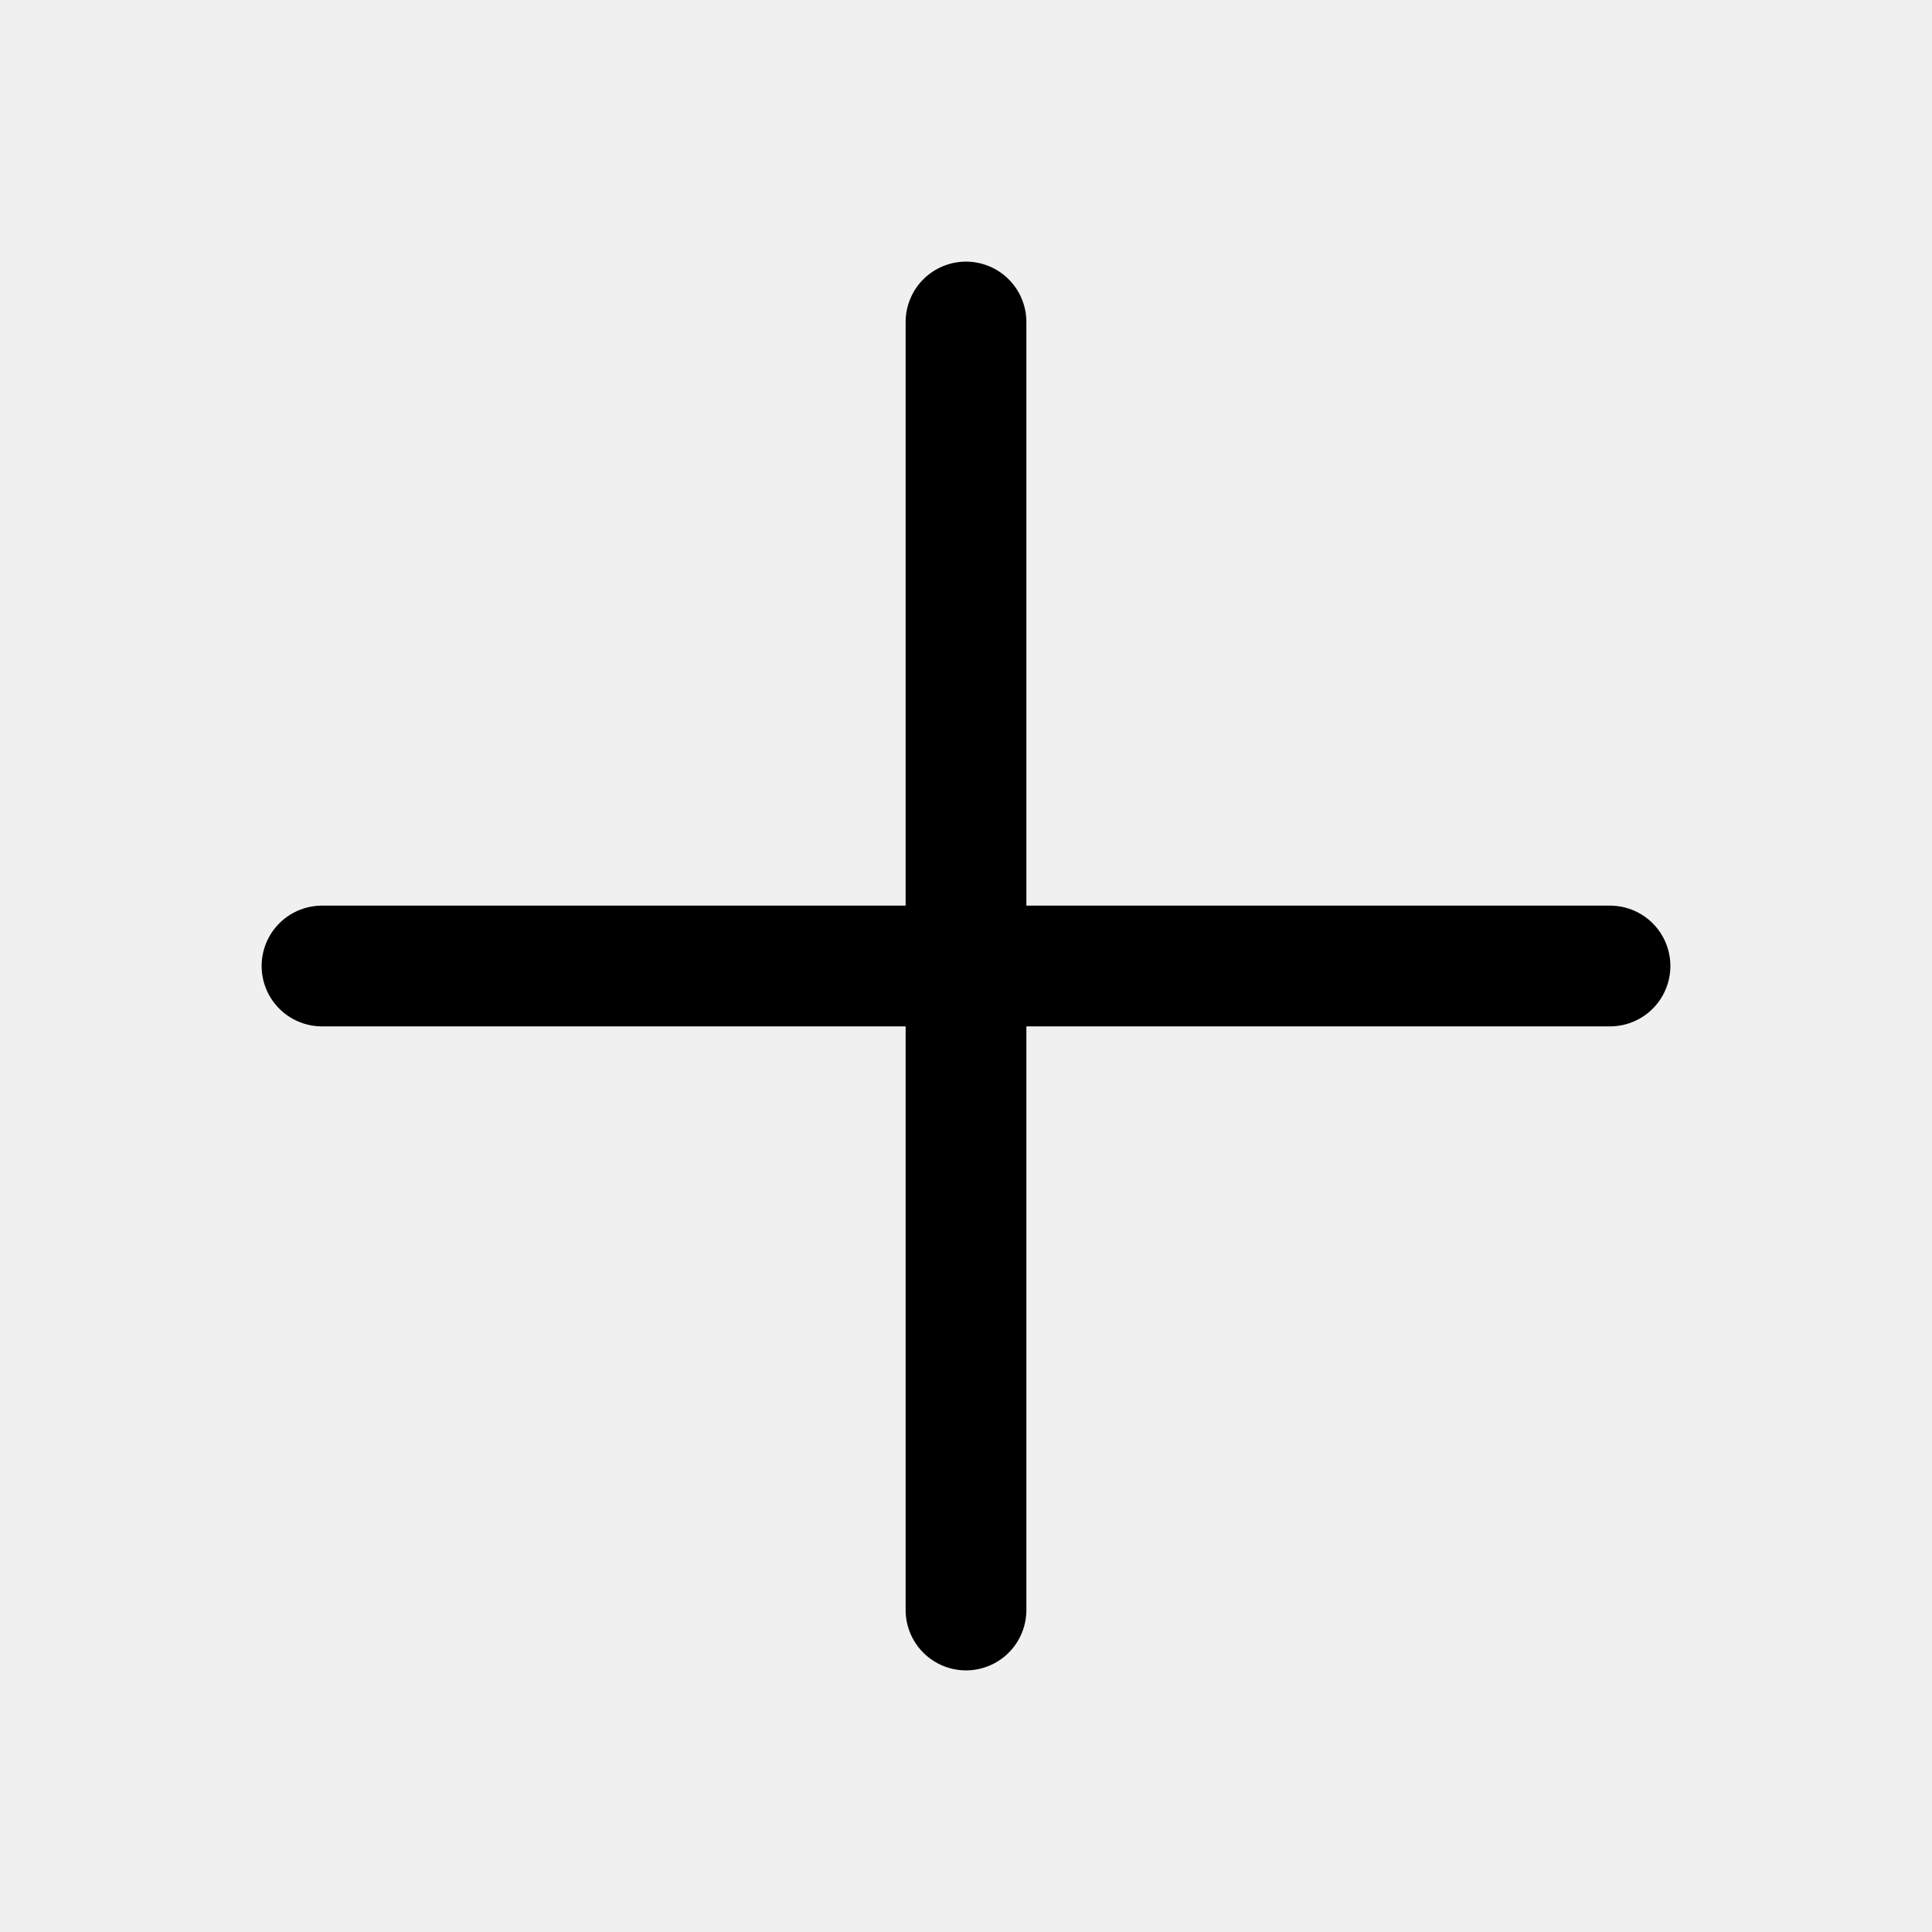
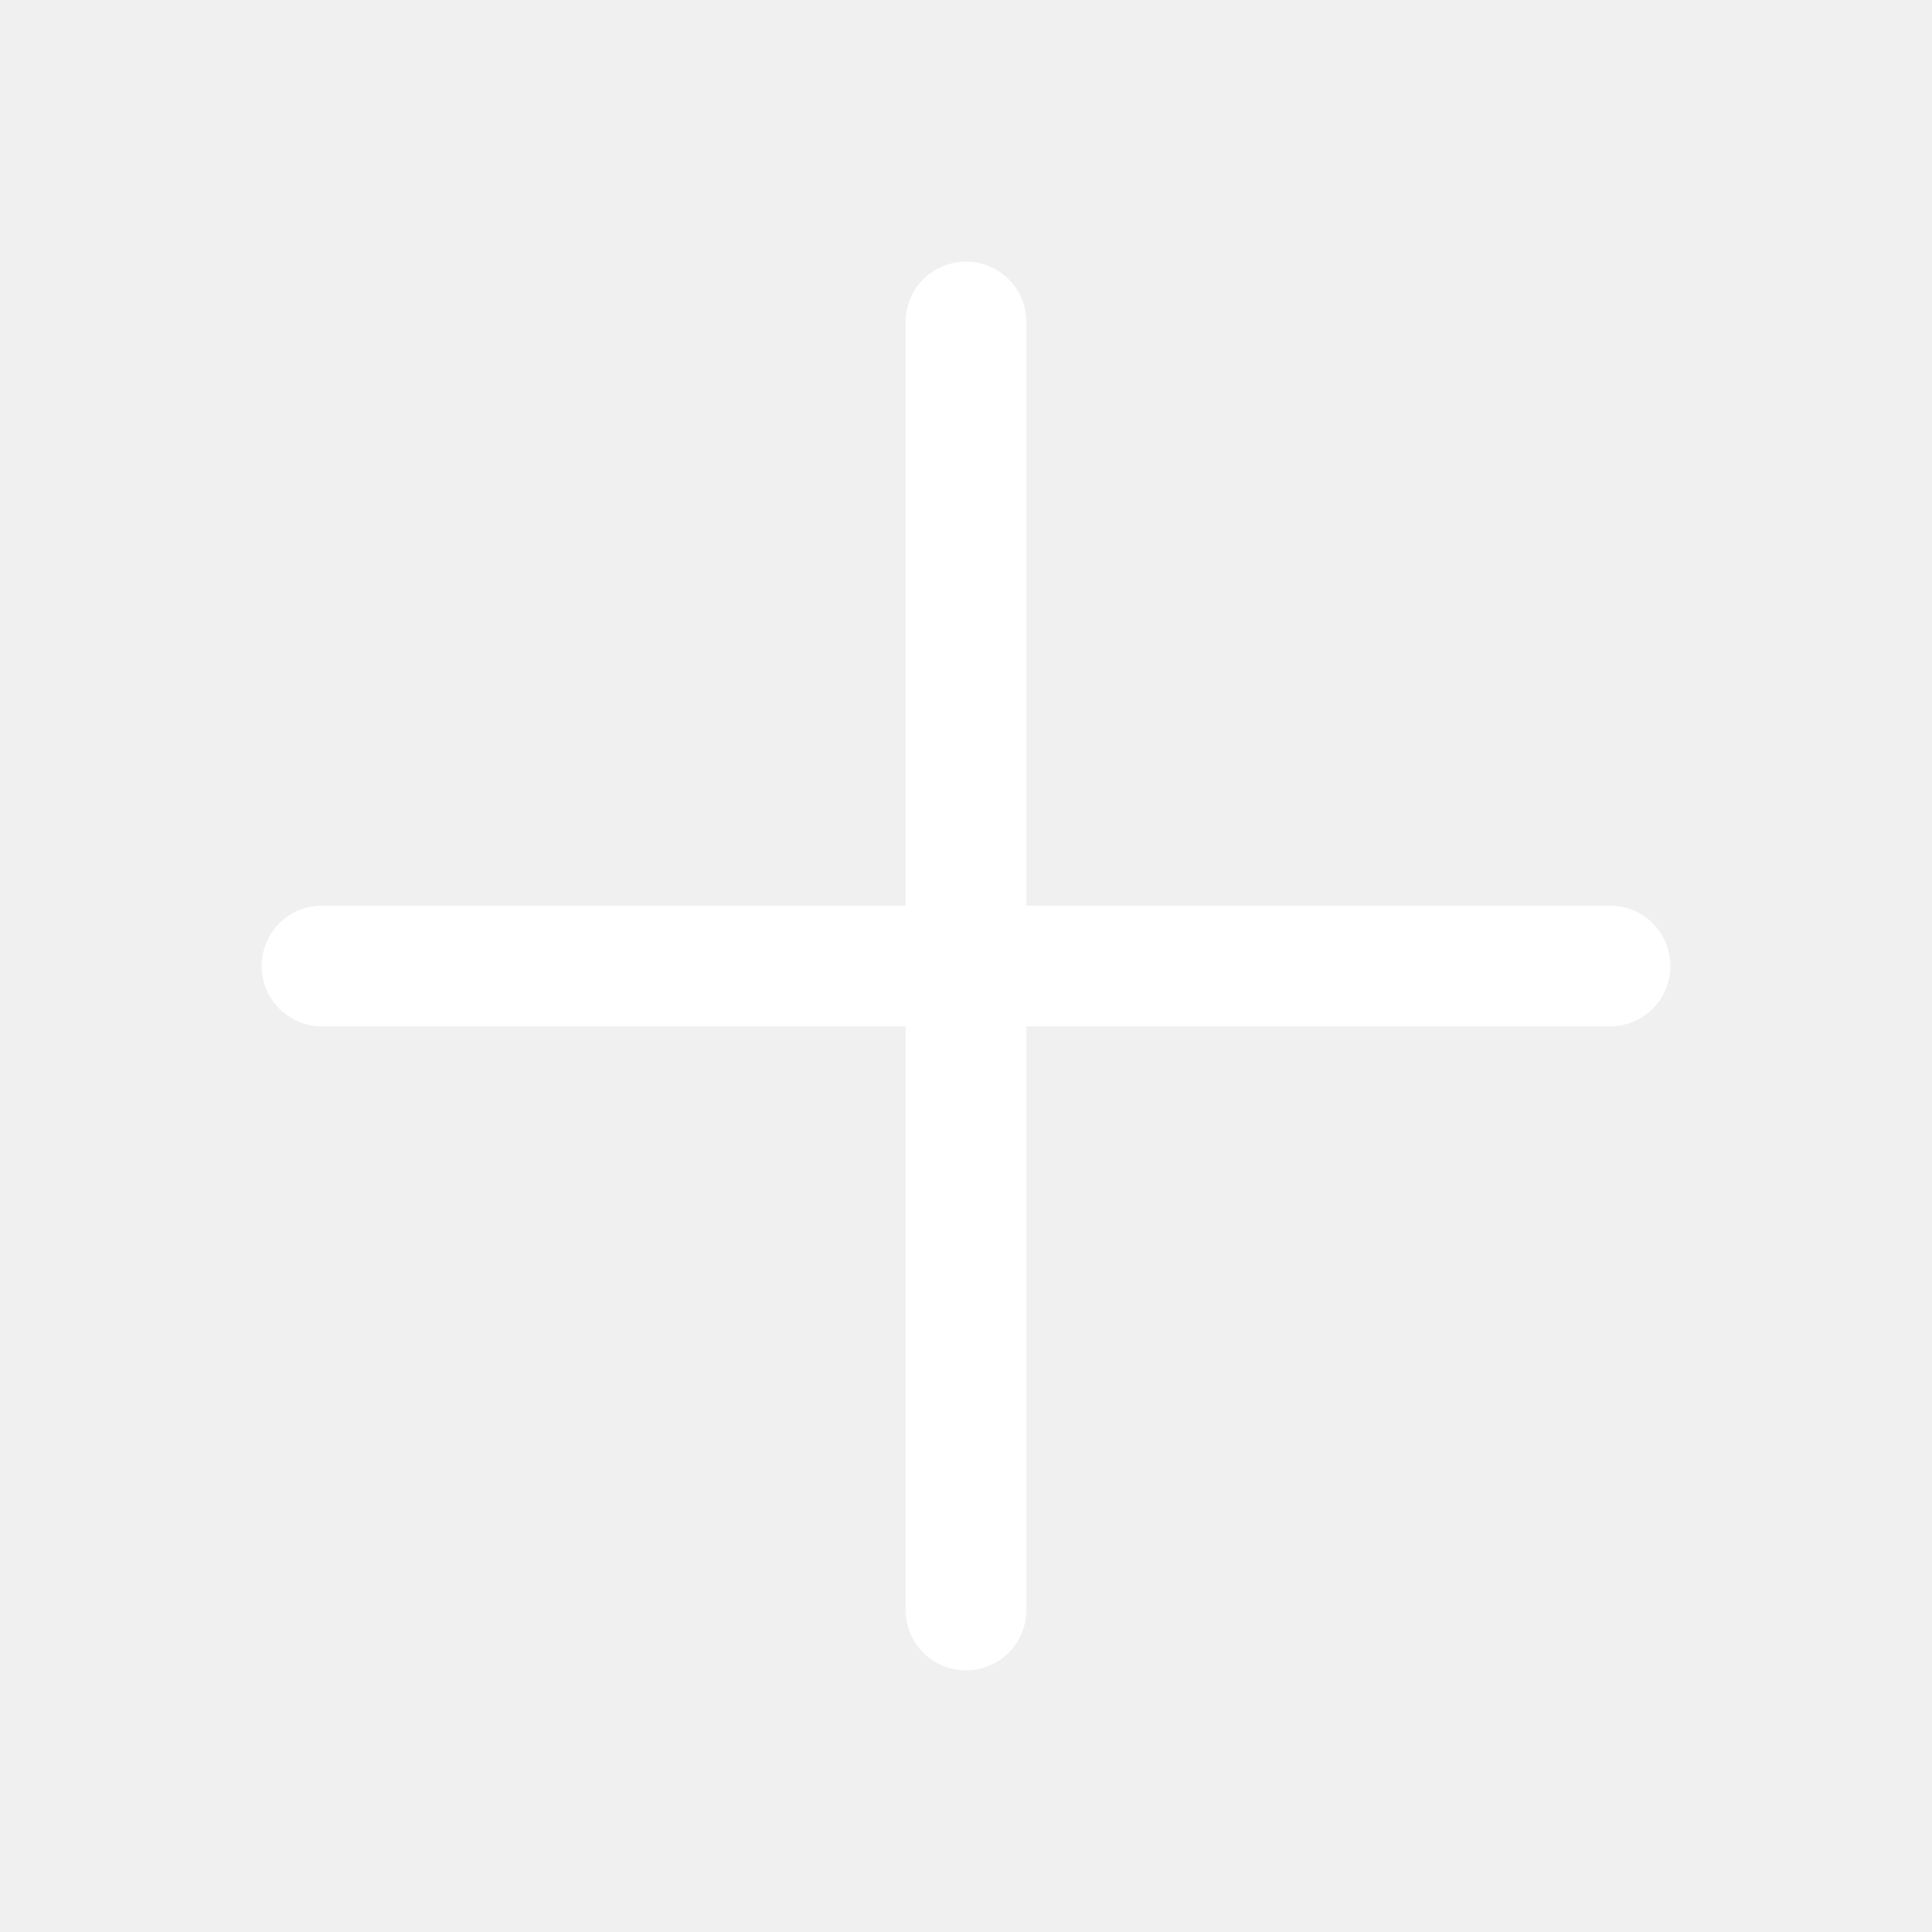
<svg xmlns="http://www.w3.org/2000/svg" width="24" height="24" viewBox="0 0 24 24" fill="none">
-   <path d="M20 12H4" stroke="black" stroke-width="1.5" stroke-linecap="round" />
-   <path d="M12 4V20" stroke="black" stroke-width="1.5" stroke-linecap="round" />
+   <path d="M20 12H4" stroke="white" stroke-width="1.5" stroke-linecap="round" />
+   <path d="M12 4V20" stroke="white" stroke-width="1.5" stroke-linecap="round" />
</svg>
